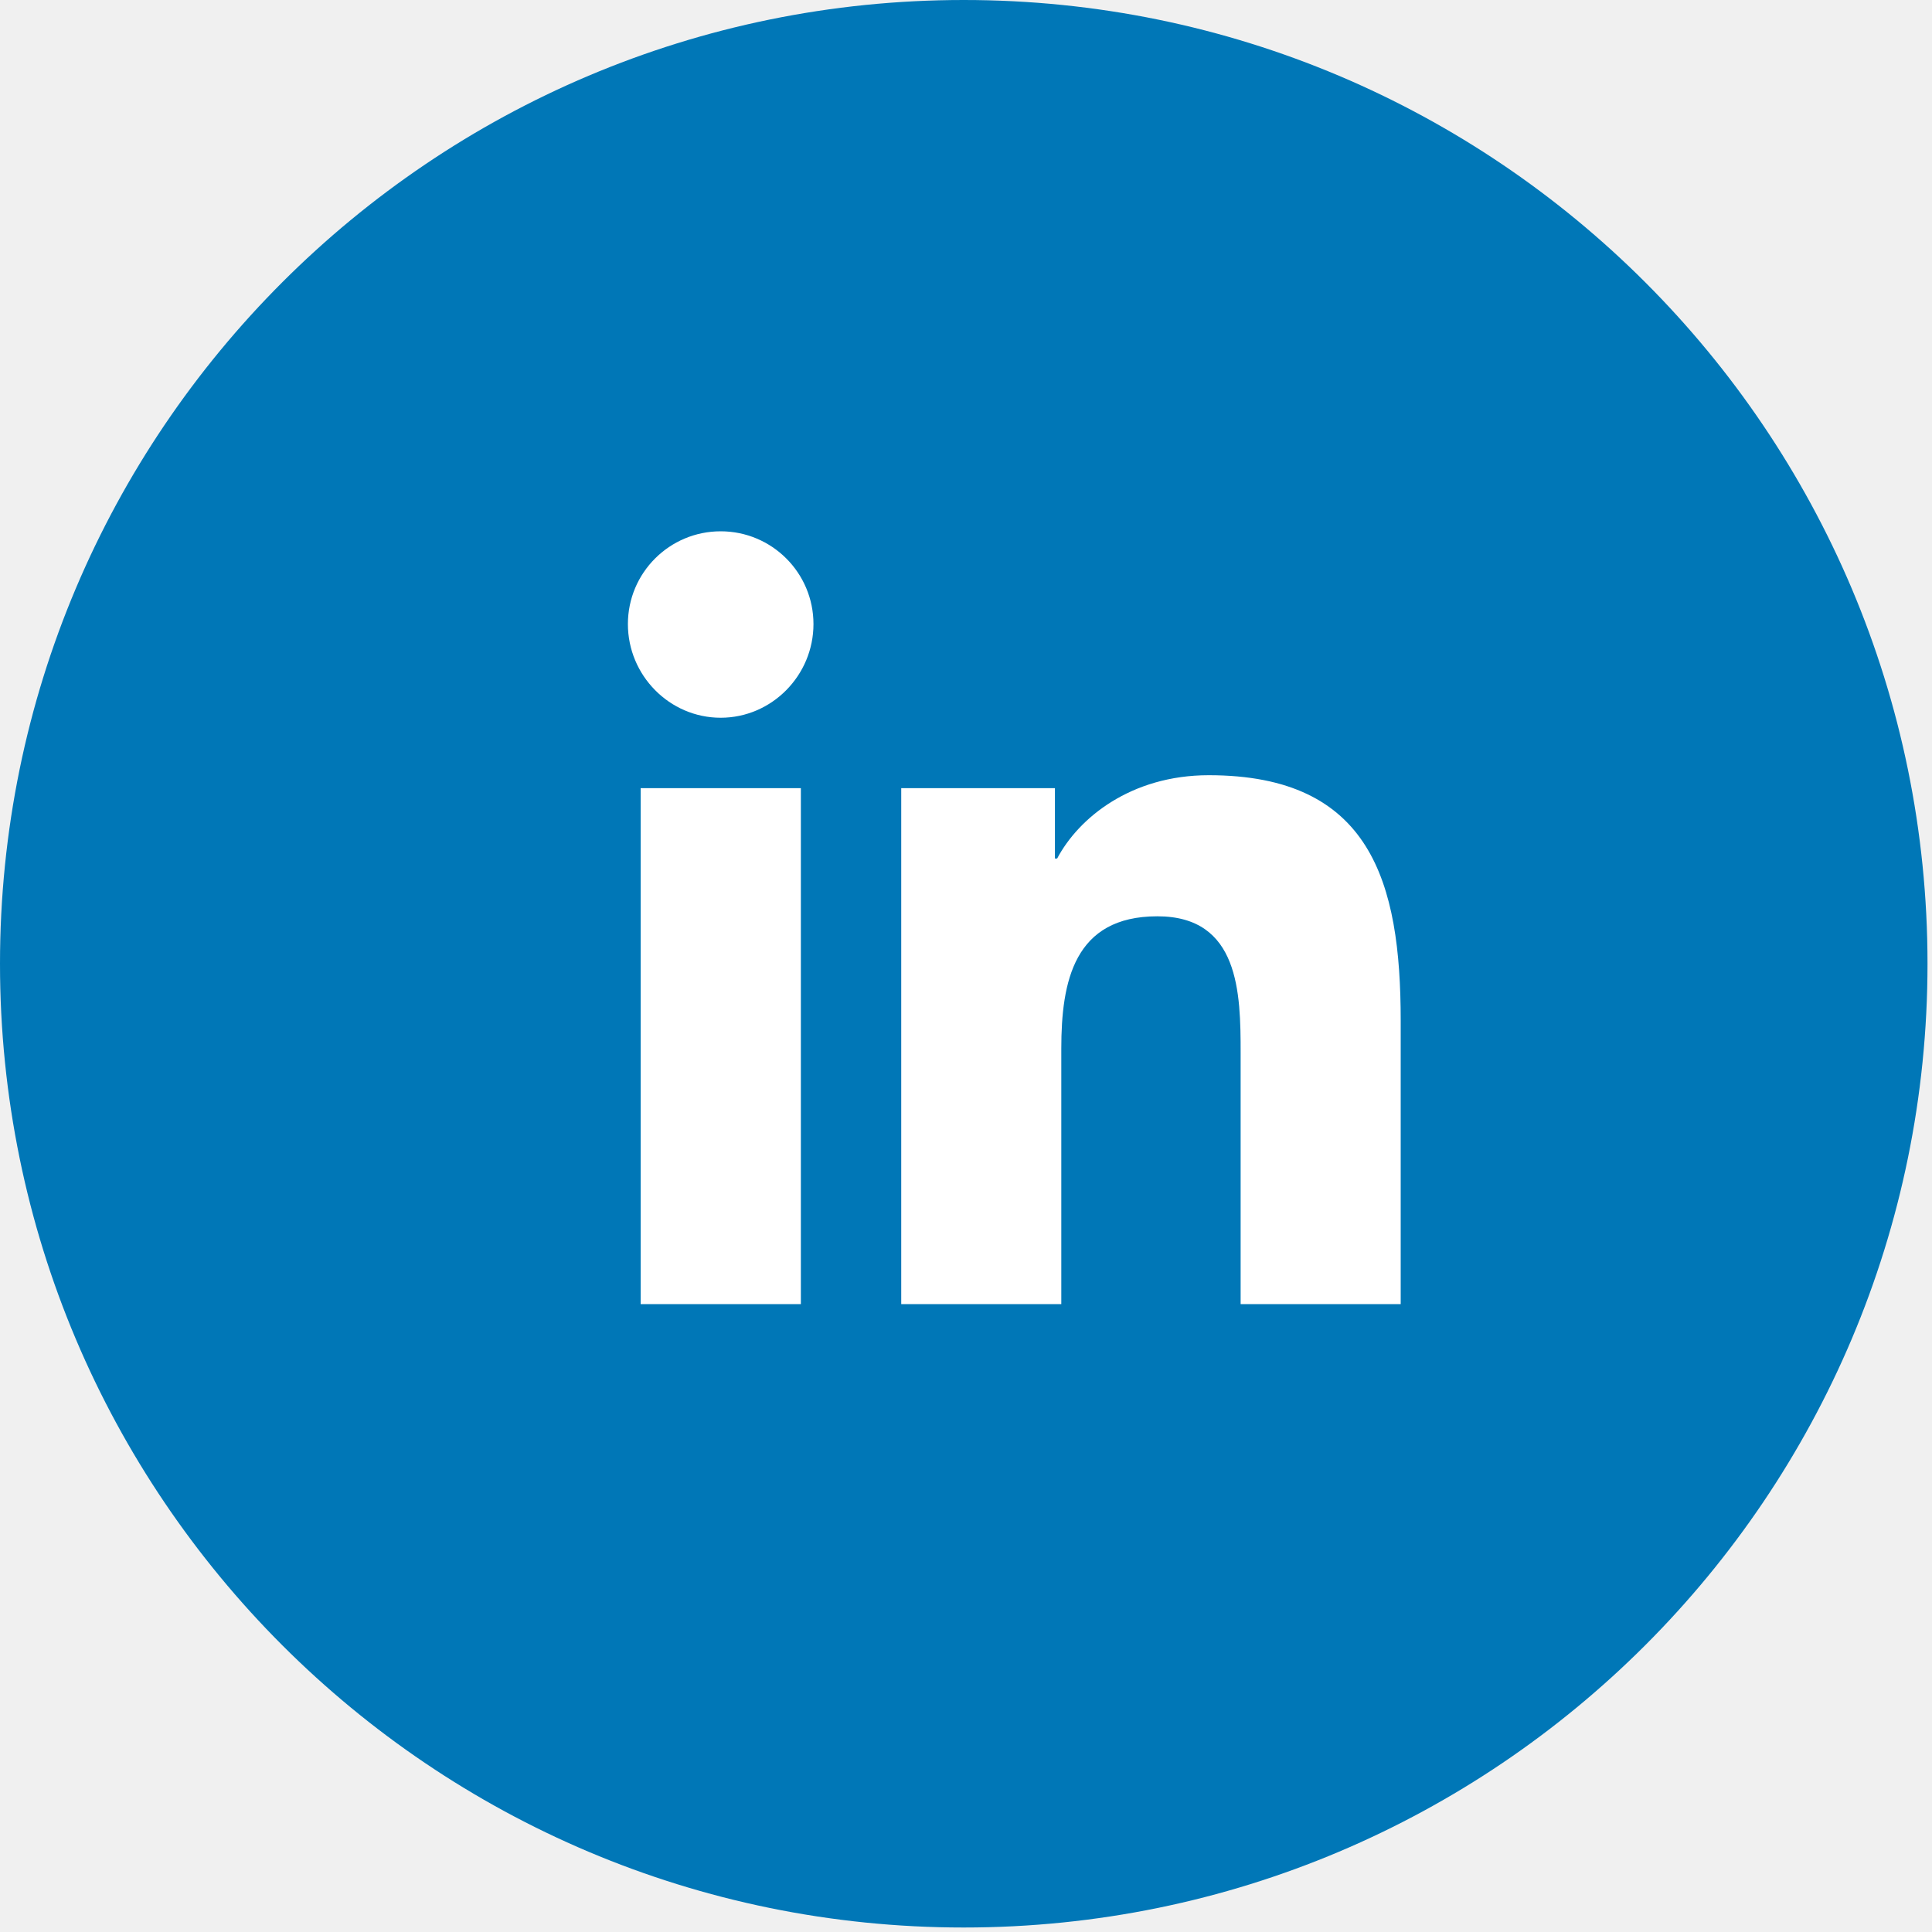
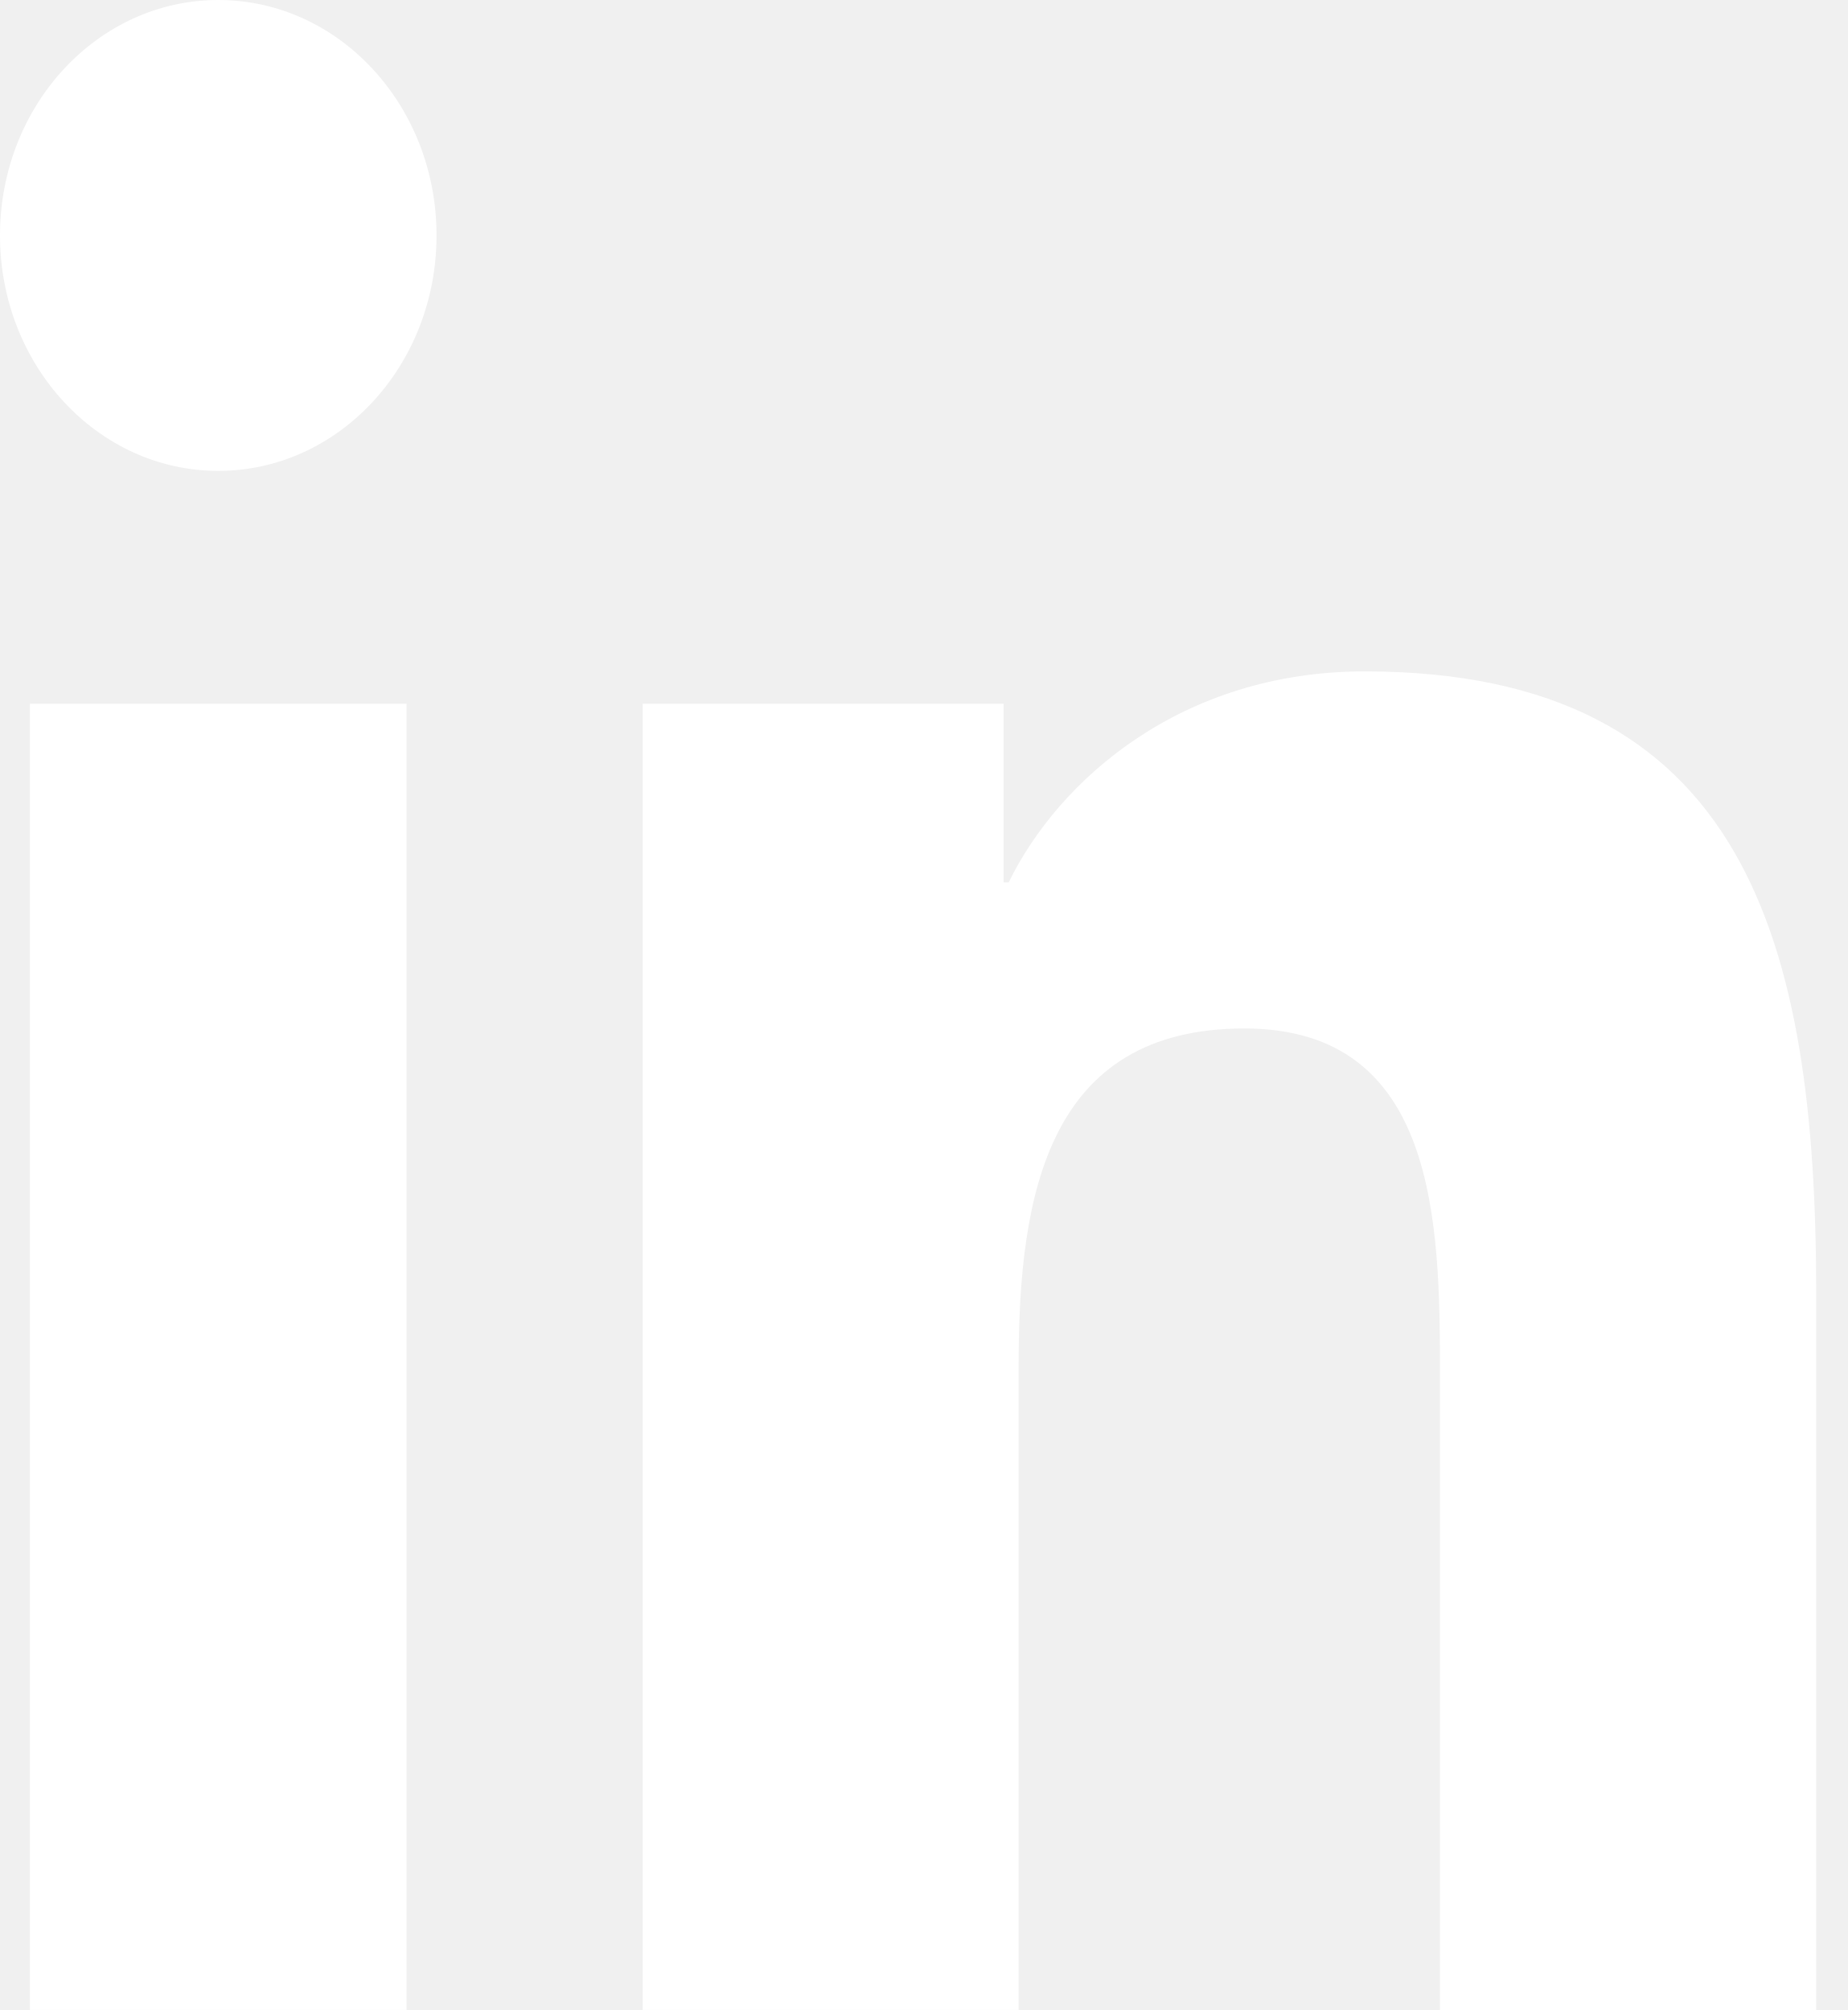
- <svg xmlns="http://www.w3.org/2000/svg" width="40" height="40" viewBox="0 0 40 40" fill="none">
-   <path d="M19.953 0C30.974 0 39.907 8.934 39.907 19.953C39.907 30.974 30.974 39.907 19.953 39.907C8.933 39.907 0 30.974 0 19.953C0 8.934 8.933 0 19.953 0Z" fill="#0077B7" />
-   <path d="M16.581 27H13.264V16.318H16.581V27ZM14.921 14.86C13.86 14.86 13 13.982 13 12.921C13 11.86 13.86 11 14.921 11C15.982 11 16.842 11.86 16.842 12.921C16.842 13.982 15.981 14.86 14.921 14.86ZM28.996 27H25.686V21.8C25.686 20.561 25.661 18.971 23.962 18.971C22.237 18.971 21.973 20.318 21.973 21.711V27H18.659V16.318H21.841V17.775H21.887C22.33 16.936 23.412 16.05 25.026 16.05C28.383 16.05 29 18.261 29 21.132V27H28.996Z" fill="white" />
+ <svg xmlns="http://www.w3.org/2000/svg" width="34" height="37" viewBox="0 0 34 37" fill="none">
+   <path d="M4.017 8.668C6.236 8.668 8.034 6.728 8.034 4.334C8.034 1.94 6.236 0 4.017 0C1.799 0 0 1.94 0 4.334C0 6.728 1.799 8.668 4.017 8.668Z" fill="white" />
+   <path d="M11.828 12.954V36.999H18.747V25.108C18.747 21.97 19.295 18.932 22.901 18.932C26.457 18.932 26.501 22.519 26.501 25.306V37.001H33.425V23.814C33.425 17.337 32.132 12.359 25.115 12.359C21.746 12.359 19.487 14.354 18.564 16.242H18.47V12.954H11.828ZM0.551 12.954H7.482V36.999H0.551V12.954Z" fill="white" />
</svg>
